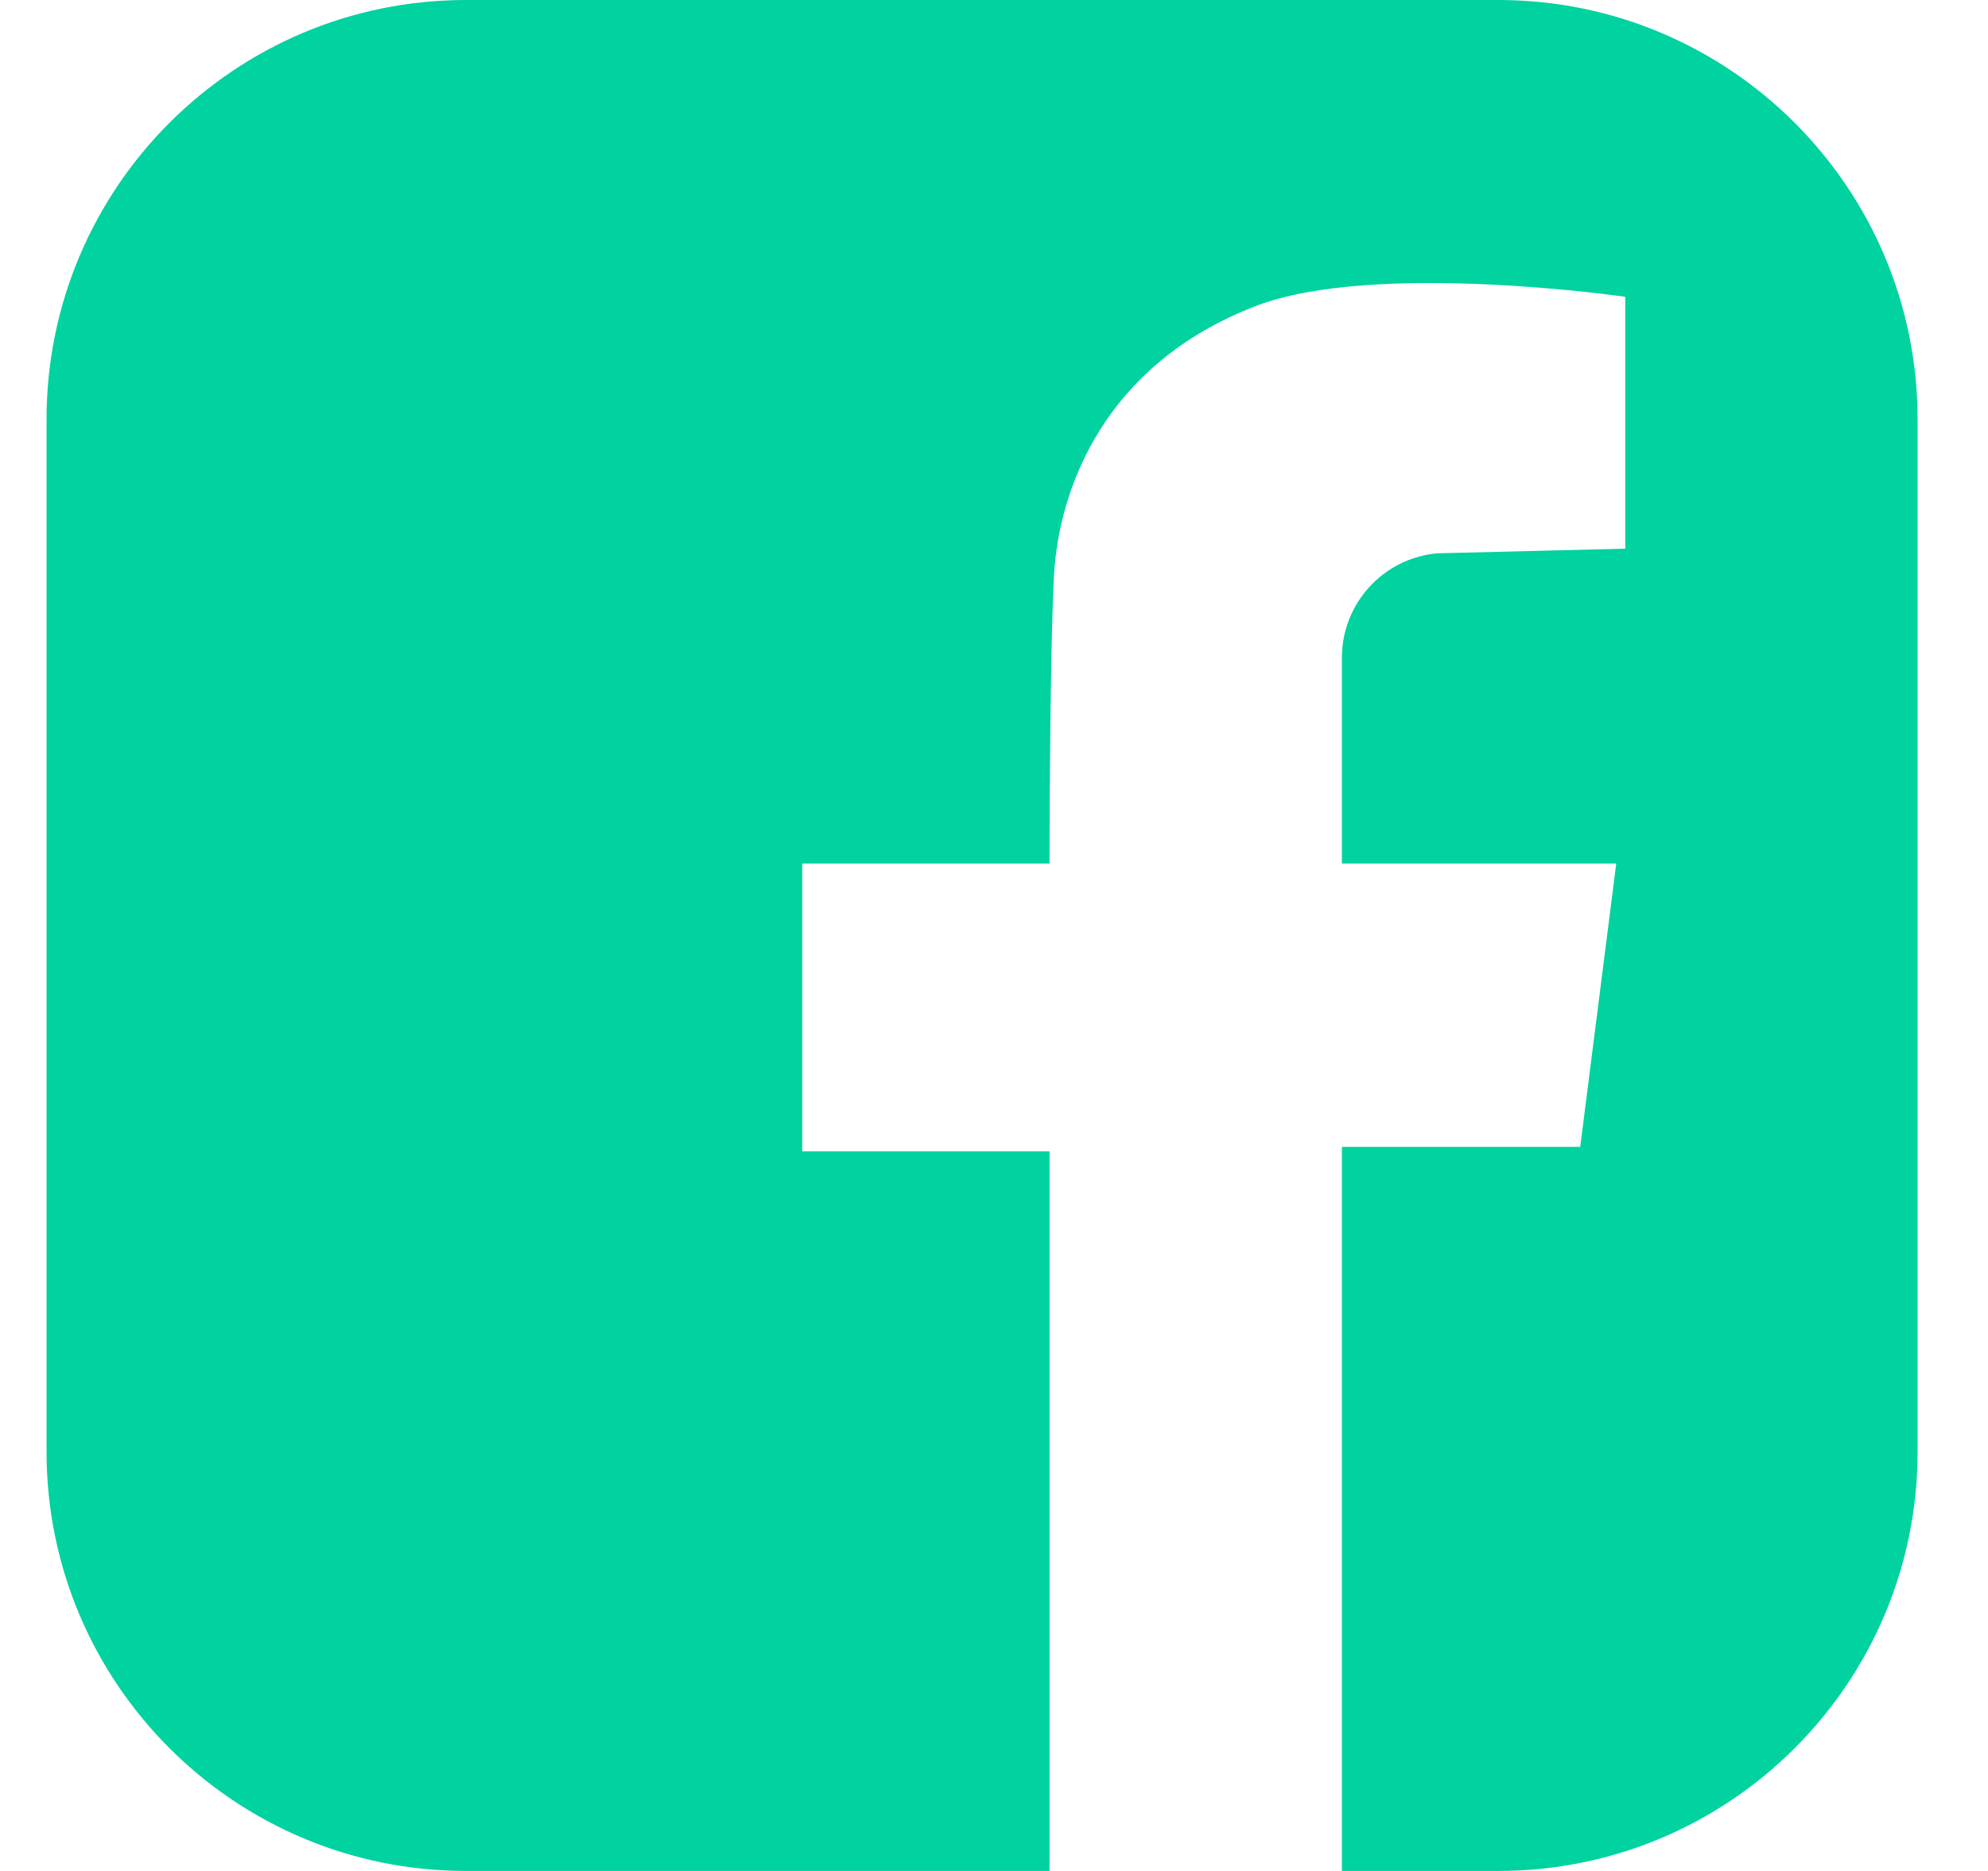
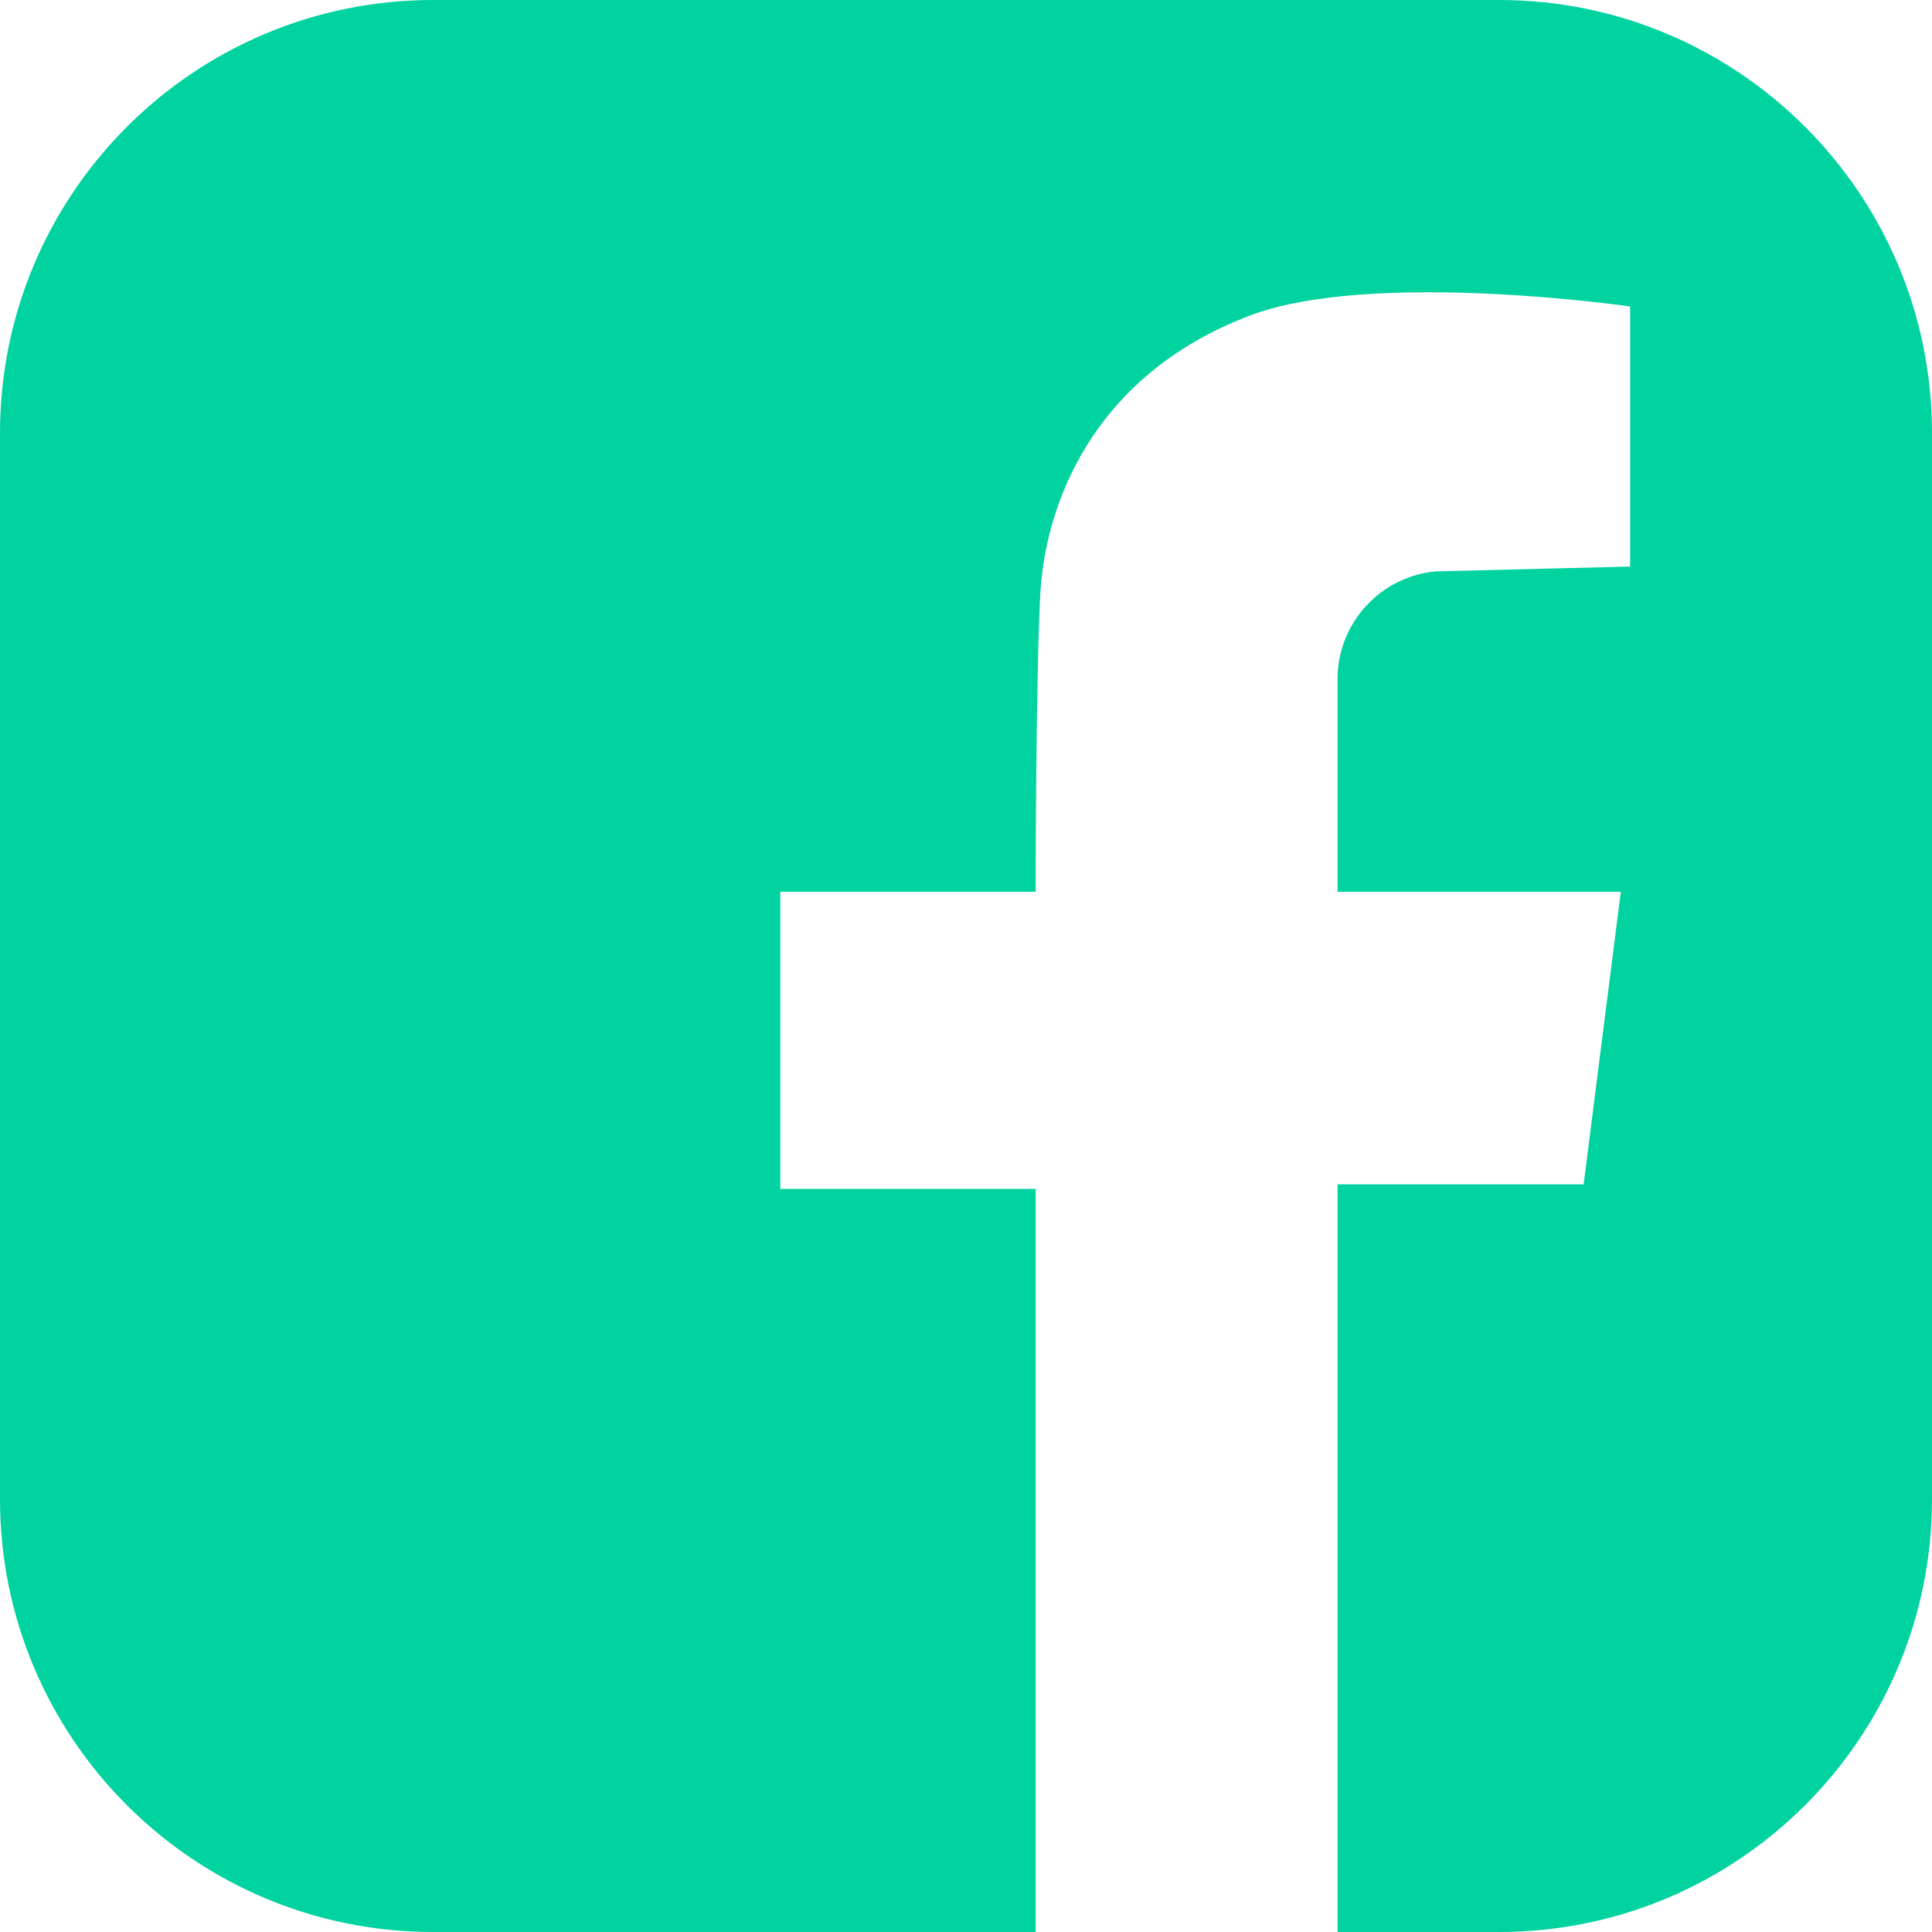
- <svg xmlns="http://www.w3.org/2000/svg" width="17" height="16" viewBox="0 0 17 16" fill="none">
-   <path d="M12.812 0H3.985C2.004 0 0.398 1.606 0.398 3.587V12.414C0.398 14.394 2.004 16 3.985 16H8.975V9.846H6.86V7.385H8.975C8.975 7.385 8.975 5.654 9.013 4.923C9.052 4.192 9.436 3.115 10.744 2.615C11.757 2.228 13.898 2.538 13.898 2.538V4.692L12.288 4.732C11.827 4.775 11.475 5.162 11.475 5.625V7.385H13.821L13.513 9.808H11.475V16H12.812C14.792 16 16.398 14.394 16.398 12.414V3.587C16.398 1.606 14.792 0 12.812 0Z" fill="#00D2A0" />
+ <svg xmlns="http://www.w3.org/2000/svg" width="16" height="16" viewBox="0 0 16 16" fill="none">
+   <path d="M12.414 0H3.587C1.606 0 0 1.606 0 3.587V12.414C0 14.394 1.606 16 3.587 16H8.577V9.846H6.462V7.385H8.577C8.577 7.385 8.577 5.654 8.615 4.923C8.654 4.192 9.038 3.115 10.346 2.615C11.358 2.228 13.5 2.538 13.5 2.538V4.692L11.89 4.732C11.429 4.775 11.077 5.162 11.077 5.625V7.385H13.423L13.115 9.808H11.077V16H12.414C14.394 16 16 14.394 16 12.414V3.587C16 1.606 14.394 0 12.414 0Z" fill="#00D2A0" />
</svg>
